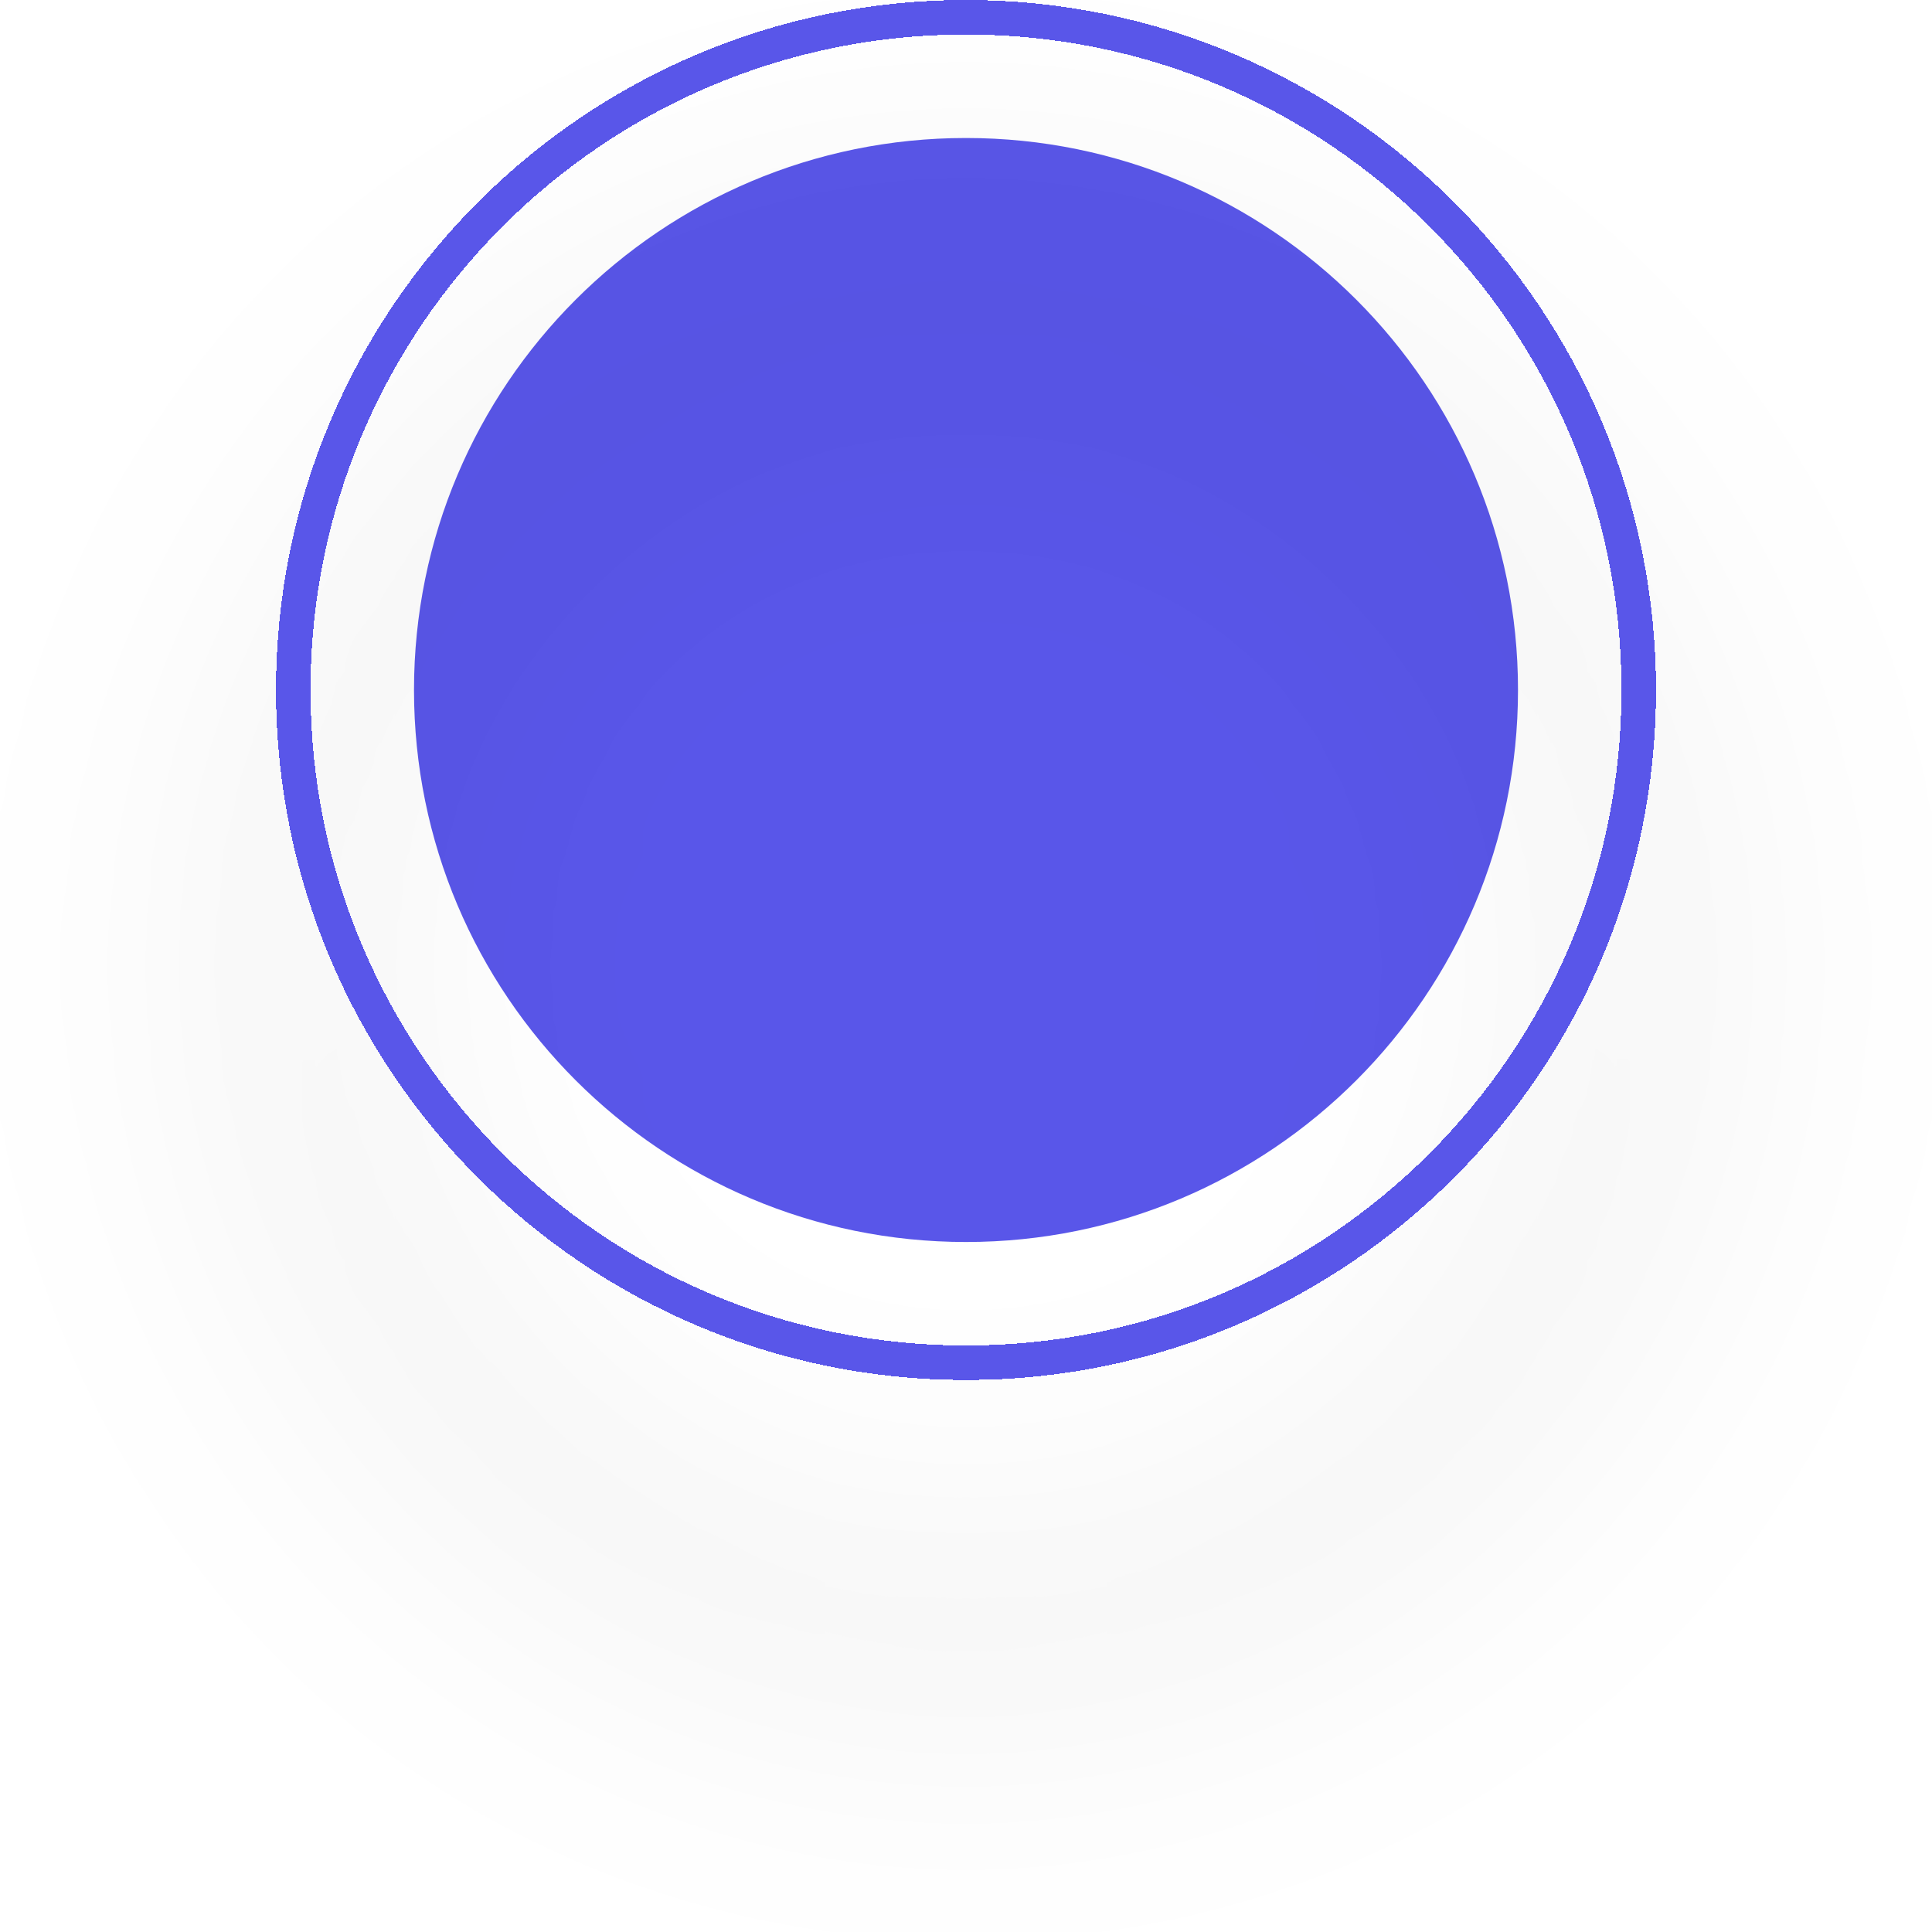
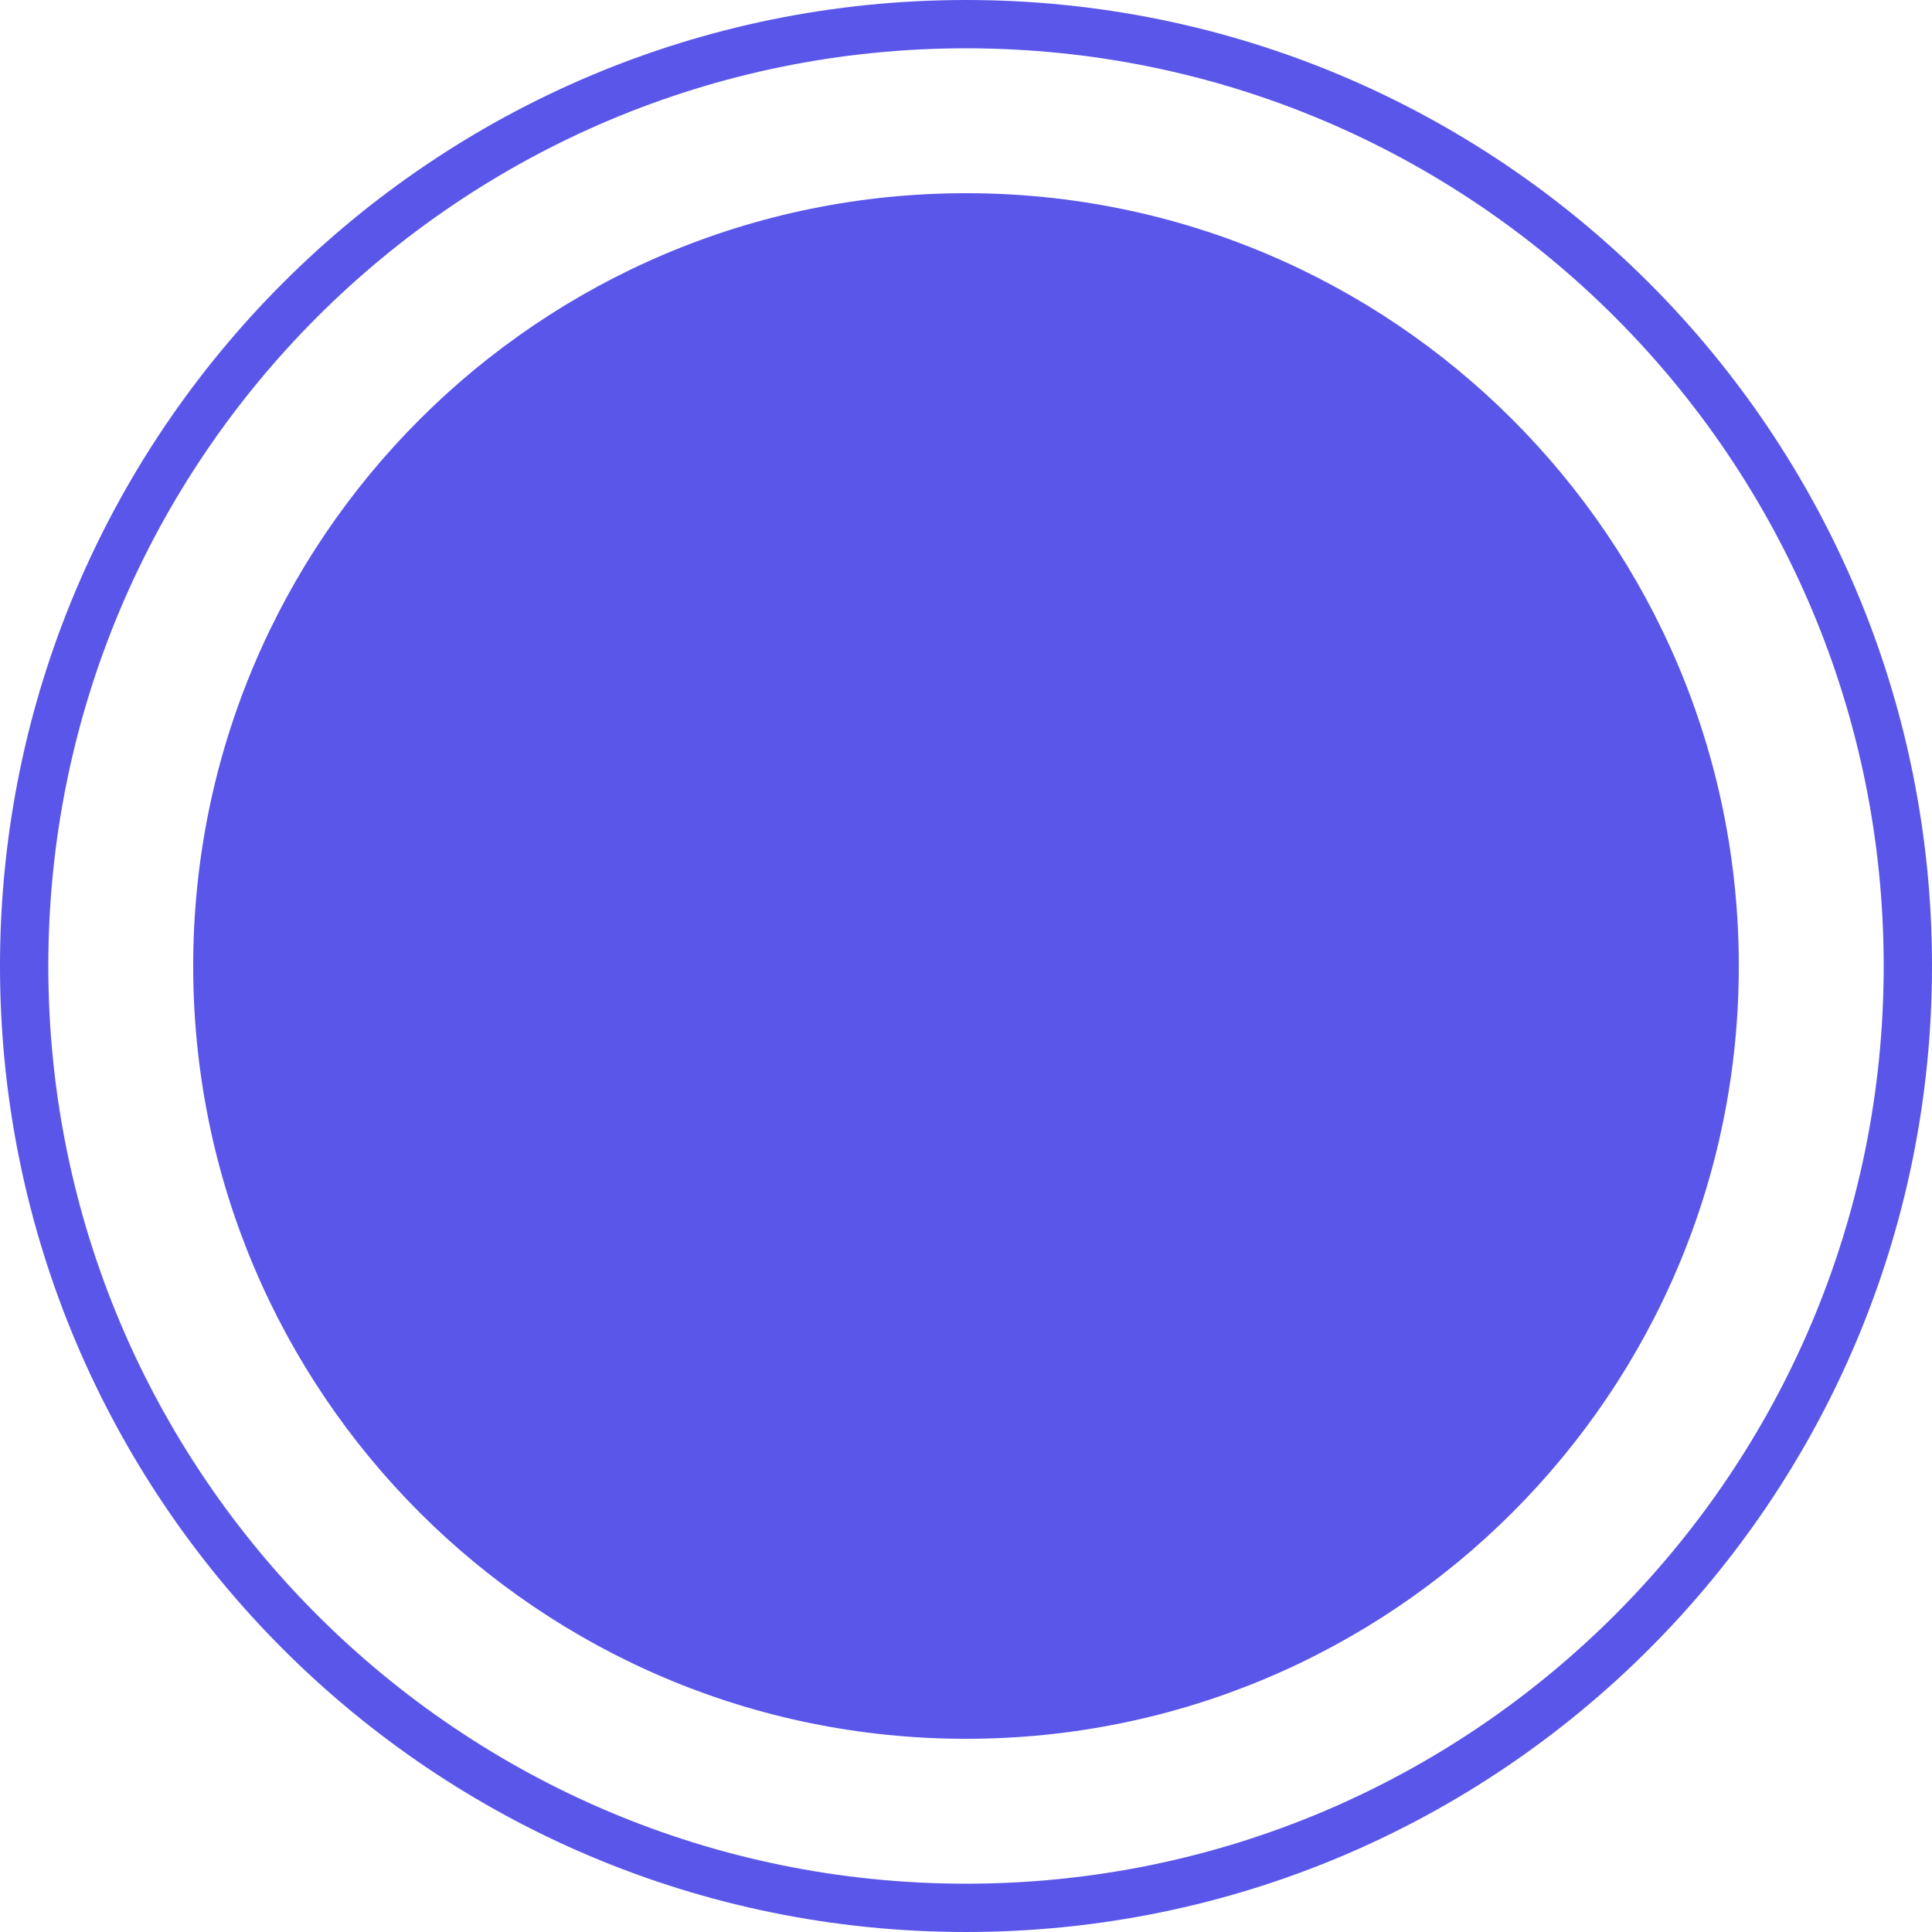
- <svg xmlns="http://www.w3.org/2000/svg" width="28" height="28" viewBox="0 0 28 28" fill="none">
-   <circle cx="14" cy="10" r="8" fill="#5956E9" />
-   <g filter="url(#filter0_d_337_624)">
-     <circle cx="14" cy="10" r="9.75" stroke="#5956E9" stroke-width="0.5" shape-rendering="crispEdges" />
-   </g>
-   <defs>
-     <filter id="filter0_d_337_624" x="0" y="0" width="28" height="28" filterUnits="userSpaceOnUse" color-interpolation-filters="sRGB">
-       <feFlood flood-opacity="0" result="BackgroundImageFix" />
-       <feColorMatrix in="SourceAlpha" type="matrix" values="0 0 0 0 0 0 0 0 0 0 0 0 0 0 0 0 0 0 127 0" result="hardAlpha" />
-       <feOffset dy="4" />
-       <feGaussianBlur stdDeviation="2" />
-       <feComposite in2="hardAlpha" operator="out" />
-       <feColorMatrix type="matrix" values="0 0 0 0 0 0 0 0 0 0 0 0 0 0 0 0 0 0 0.25 0" />
-       <feBlend mode="normal" in2="BackgroundImageFix" result="effect1_dropShadow_337_624" />
-       <feBlend mode="normal" in="SourceGraphic" in2="effect1_dropShadow_337_624" result="shape" />
-     </filter>
-   </defs>
+ <svg xmlns="http://www.w3.org/2000/svg" width="20" height="20" viewBox="0 0 20 20" fill="none">
+   <circle cx="10" cy="10" r="8" fill="#5956E9" />
+   <circle cx="10" cy="10" r="9.75" stroke="#5956E9" stroke-width="0.5" />
</svg>
